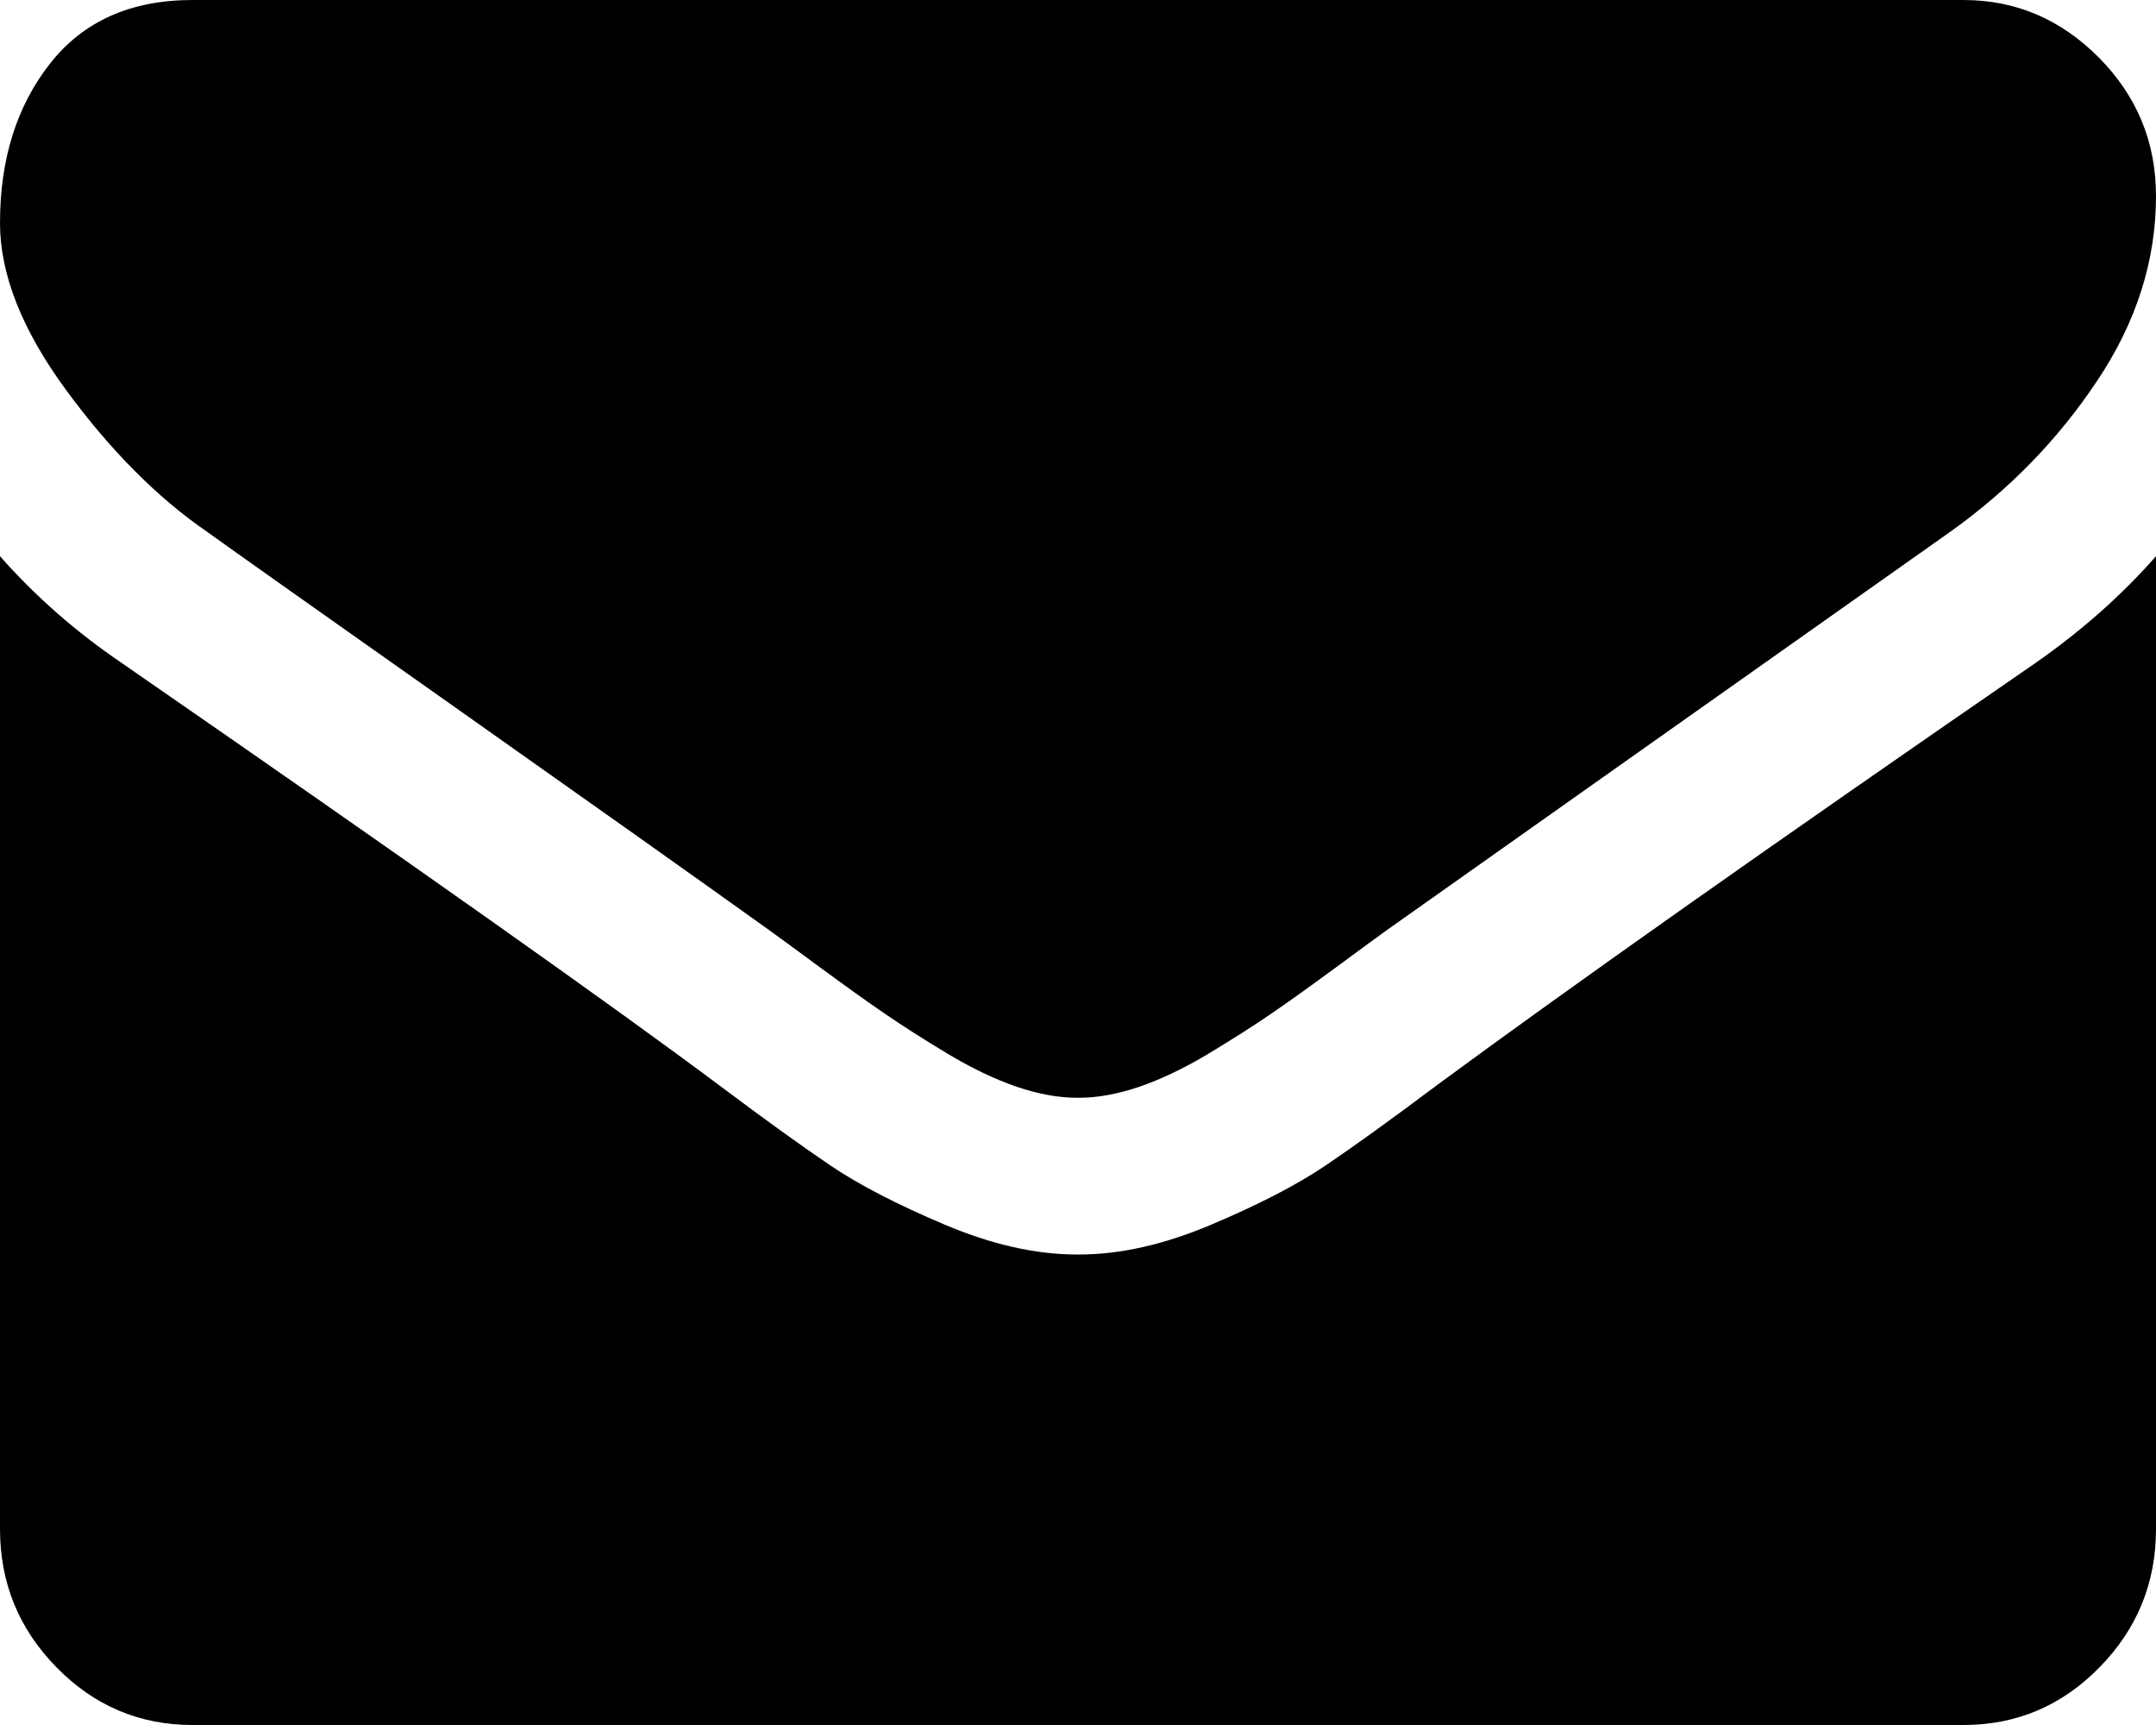
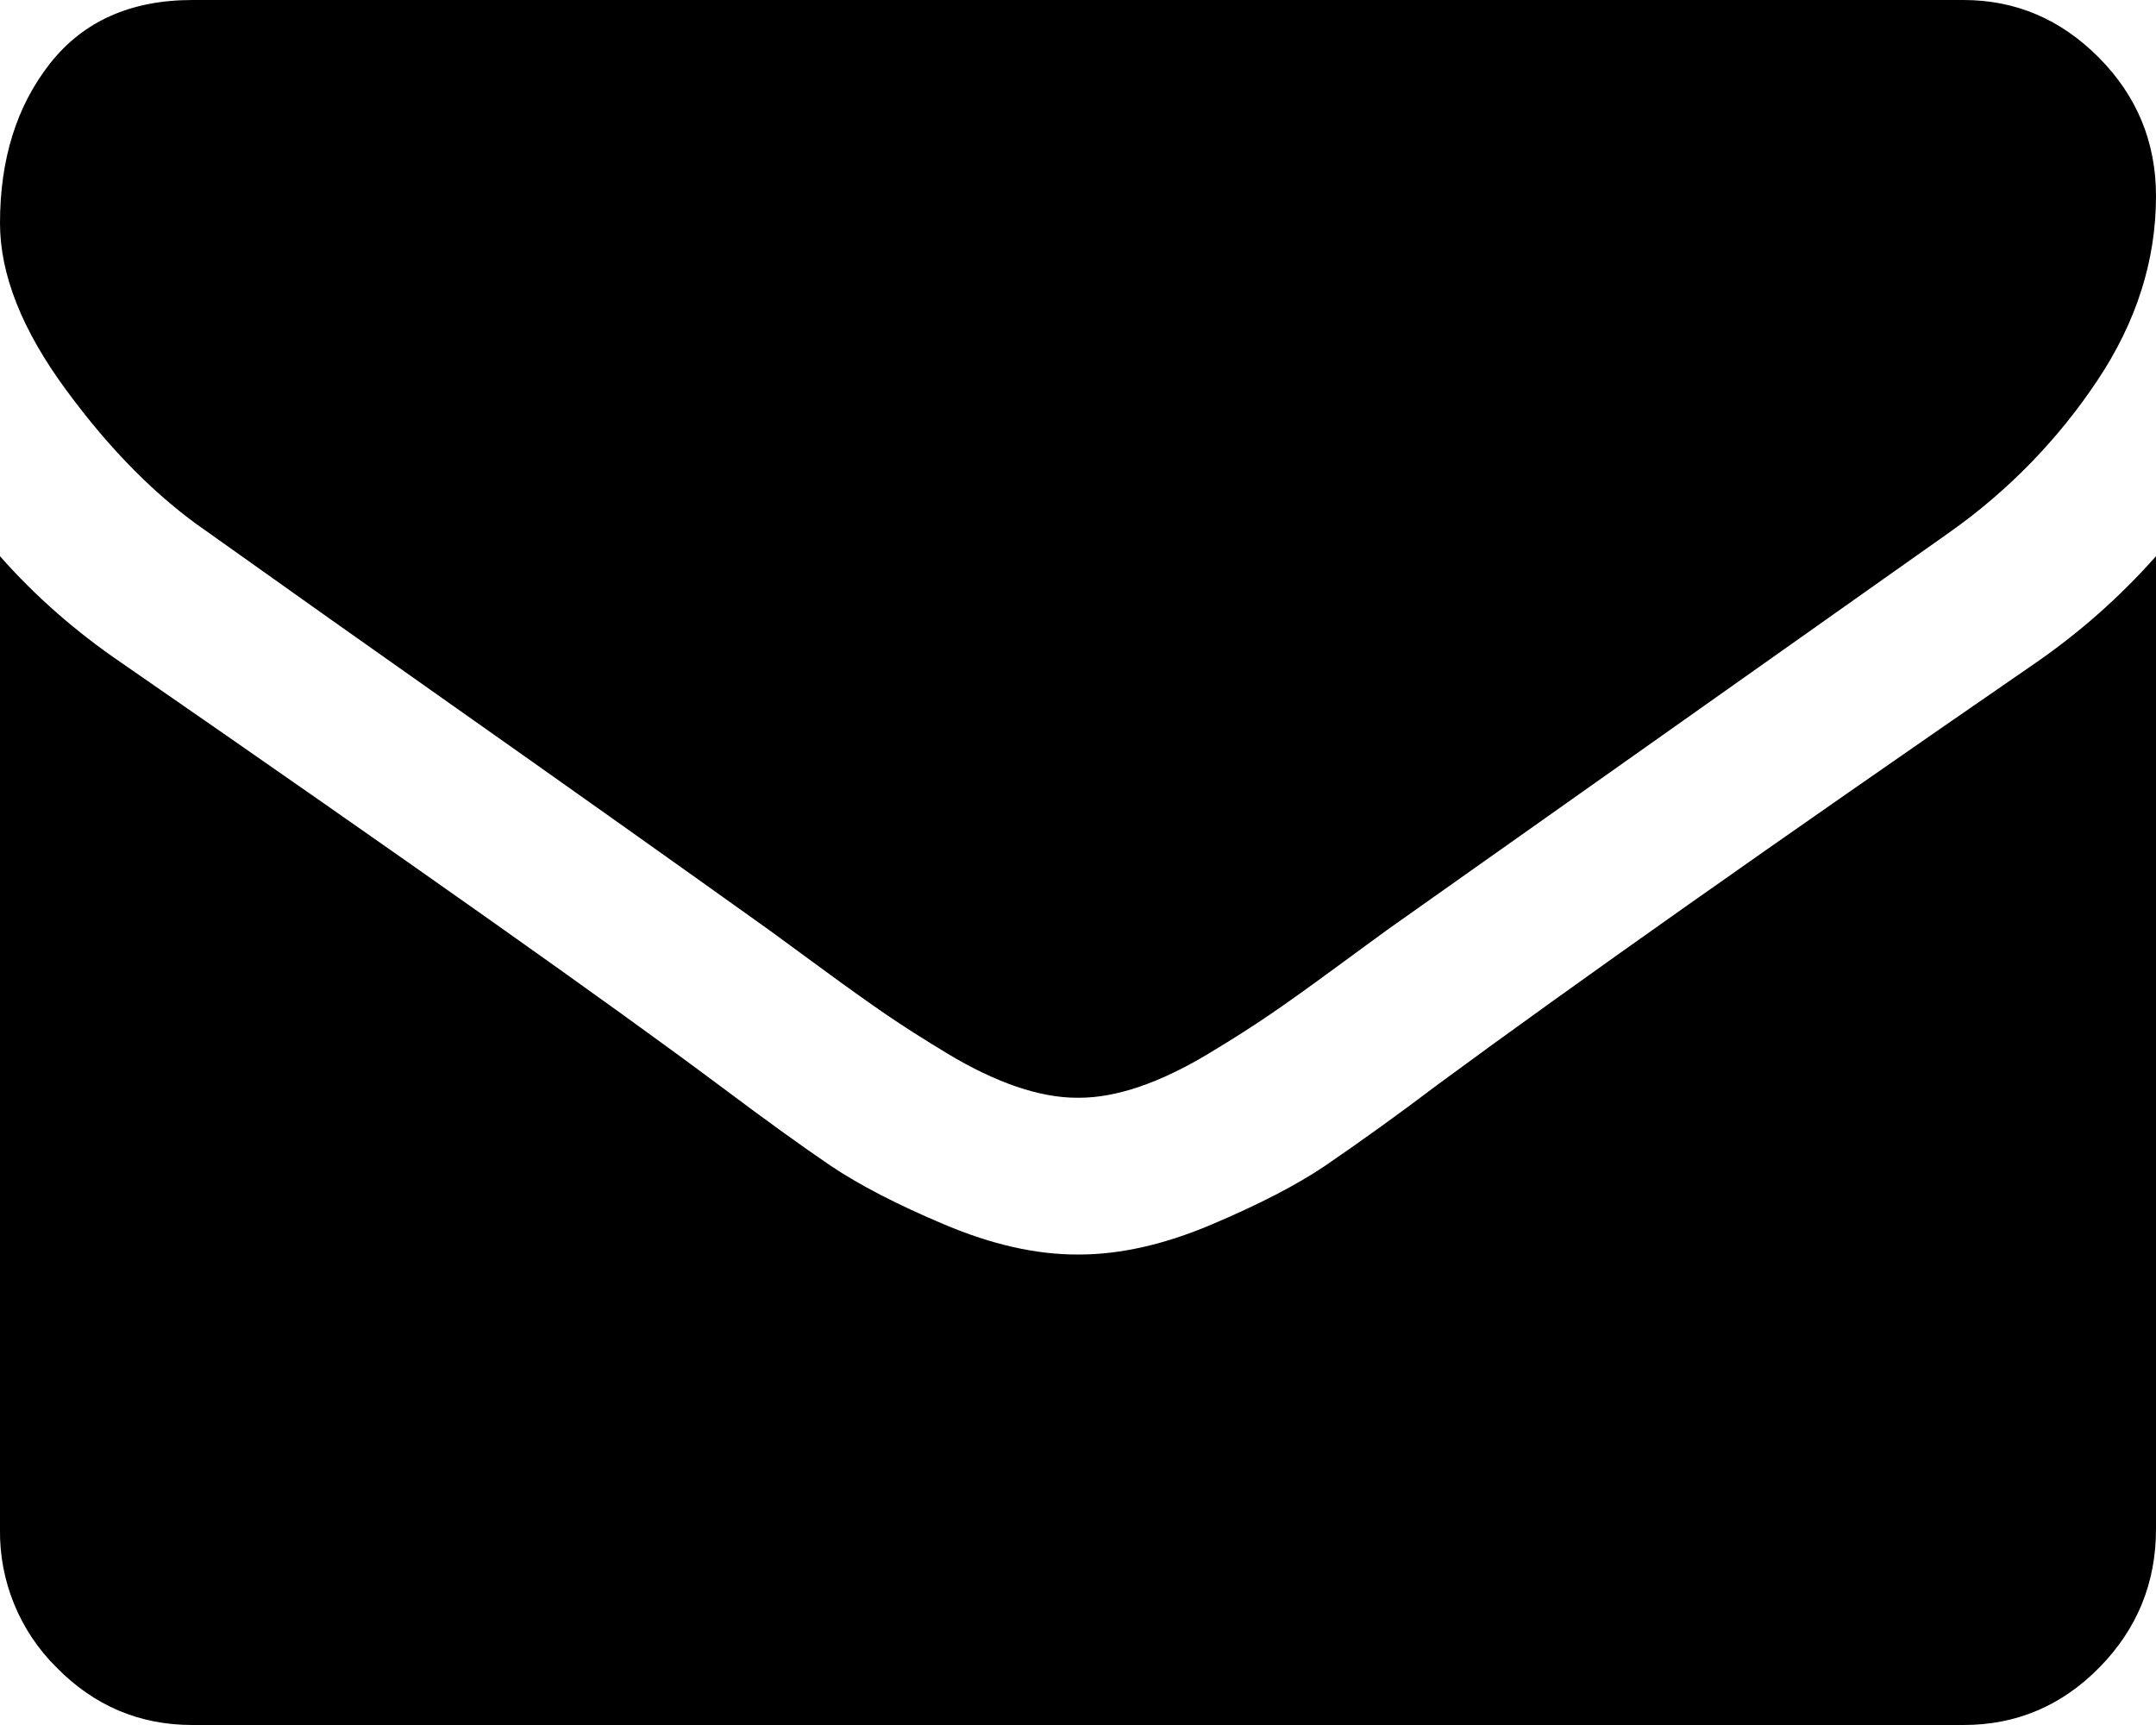
- <svg xmlns="http://www.w3.org/2000/svg" width="20px" height="16px" viewBox="0 0 20 16" version="1.1">
-   <defs />
-   <g id="Page-1" stroke="none" stroke-width="1" fill="none" fill-rule="evenodd">
-     <g id="Artboard" transform="translate(-460, -848)" fill="#000000" fill-rule="nonzero">
-       <g id="envelope" transform="translate(460, 848)">
-         <path d="M20,5.159 L20,14.182 C20,14.682 19.825,15.11 19.475,15.466 C19.126,15.822 18.705,16 18.214,16 L1.786,16 C1.295,16 0.874,15.822 0.525,15.466 C0.175,15.11 0,14.682 0,14.182 L0,5.159 C0.327,5.53 0.703,5.86 1.127,6.148 C3.821,8.011 5.67,9.318 6.674,10.068 C7.098,10.386 7.442,10.634 7.706,10.812 C7.971,10.991 8.322,11.172 8.761,11.358 C9.2,11.544 9.609,11.636 9.989,11.636 L10.011,11.636 C10.391,11.636 10.8,11.544 11.239,11.358 C11.678,11.172 12.029,10.991 12.294,10.812 C12.558,10.634 12.902,10.386 13.326,10.068 C14.591,9.136 16.443,7.83 18.884,6.148 C19.308,5.852 19.68,5.523 20,5.159 Z M20,1.818 C20,2.417 19.818,2.989 19.453,3.534 C19.089,4.08 18.635,4.545 18.092,4.932 C15.294,6.909 13.553,8.14 12.868,8.625 C12.794,8.678 12.636,8.794 12.394,8.972 C12.152,9.15 11.951,9.294 11.791,9.403 C11.631,9.513 11.438,9.636 11.211,9.773 C10.984,9.909 10.77,10.011 10.569,10.08 C10.368,10.148 10.182,10.182 10.011,10.182 L9.989,10.182 C9.818,10.182 9.632,10.148 9.431,10.08 C9.23,10.011 9.016,9.909 8.789,9.773 C8.562,9.636 8.369,9.513 8.209,9.403 C8.049,9.294 7.848,9.15 7.606,8.972 C7.364,8.794 7.206,8.678 7.132,8.625 C6.455,8.14 5.48,7.449 4.208,6.551 C2.935,5.653 2.173,5.114 1.92,4.932 C1.458,4.614 1.023,4.176 0.614,3.619 C0.205,3.062 0,2.545 0,2.068 C0,1.477 0.154,0.985 0.463,0.591 C0.772,0.197 1.213,0 1.786,0 L18.214,0 C18.698,0 19.116,0.178 19.47,0.534 C19.823,0.89 20,1.318 20,1.818 Z" id="Shape" />
-       </g>
-     </g>
-   </g>
+ <svg xmlns="http://www.w3.org/2000/svg" width="20" height="16">
+   <path d="M20 5.16v9.022c0 .5-.175.928-.525 1.284-.35.356-.77.534-1.26.534H1.784c-.49 0-.91-.178-1.26-.534A1.767 1.767 0 0 1 0 14.182V5.159c.327.371.703.7 1.127.989 2.694 1.863 4.543 3.17 5.547 3.92.424.318.768.566 1.032.745.265.178.616.36 1.055.545.44.186.848.278 1.228.278h.022c.38 0 .789-.092 1.228-.278.439-.186.79-.367 1.055-.546a26.41 26.41 0 0 0 1.032-.744c1.265-.932 3.117-2.238 5.558-3.92A6.19 6.19 0 0 0 20 5.159zm0-3.342c0 .599-.182 1.17-.547 1.716a5.357 5.357 0 0 1-1.361 1.398 9010.232 9010.232 0 0 0-5.224 3.693l-.474.347c-.242.178-.443.322-.603.431-.16.11-.353.233-.58.37-.227.136-.44.238-.642.307-.2.068-.387.102-.558.102H9.99c-.171 0-.357-.034-.558-.102-.201-.069-.415-.17-.642-.307-.227-.137-.42-.26-.58-.37-.16-.11-.361-.253-.603-.431l-.474-.347a552.825 552.825 0 0 0-2.924-2.074 514.527 514.527 0 0 1-2.288-1.62c-.462-.317-.897-.755-1.306-1.312C.204 3.062 0 2.545 0 2.07 0 1.476.154.984.463.59.772.197 1.213 0 1.786 0h16.428c.484 0 .902.178 1.256.534.353.356.53.784.53 1.284z" fill="#000" fill-rule="nonzero" />
</svg>
